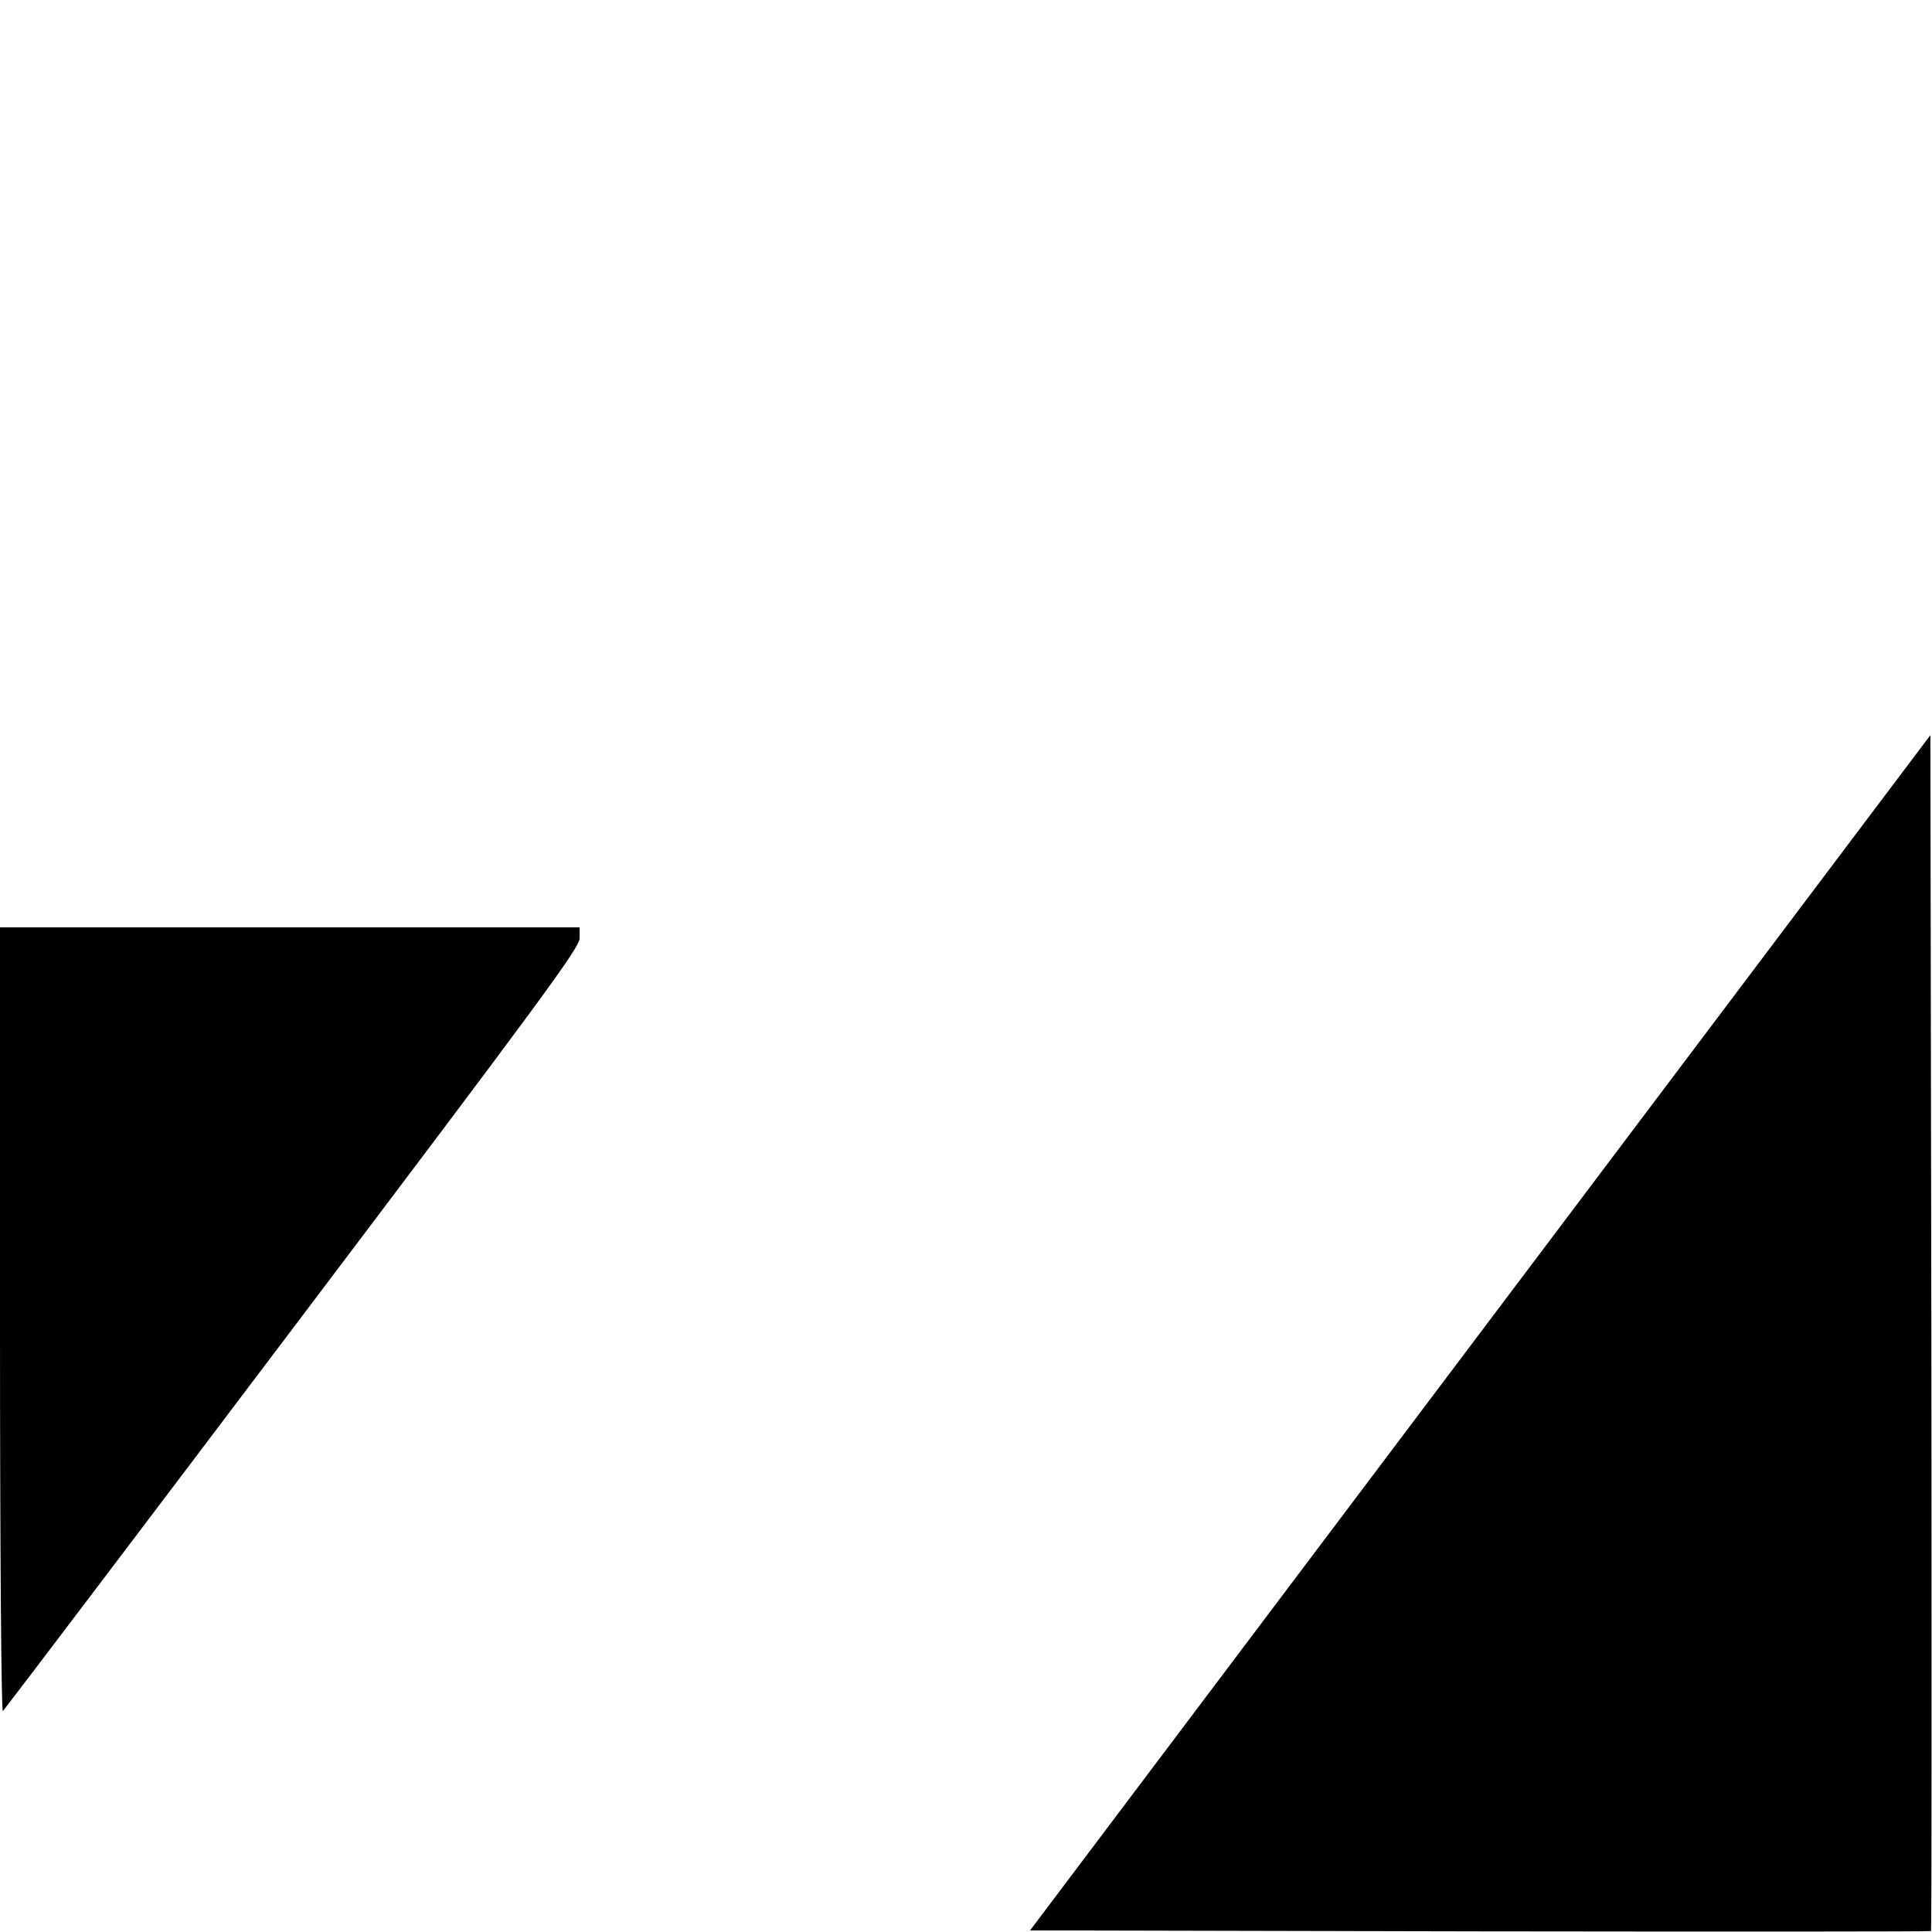
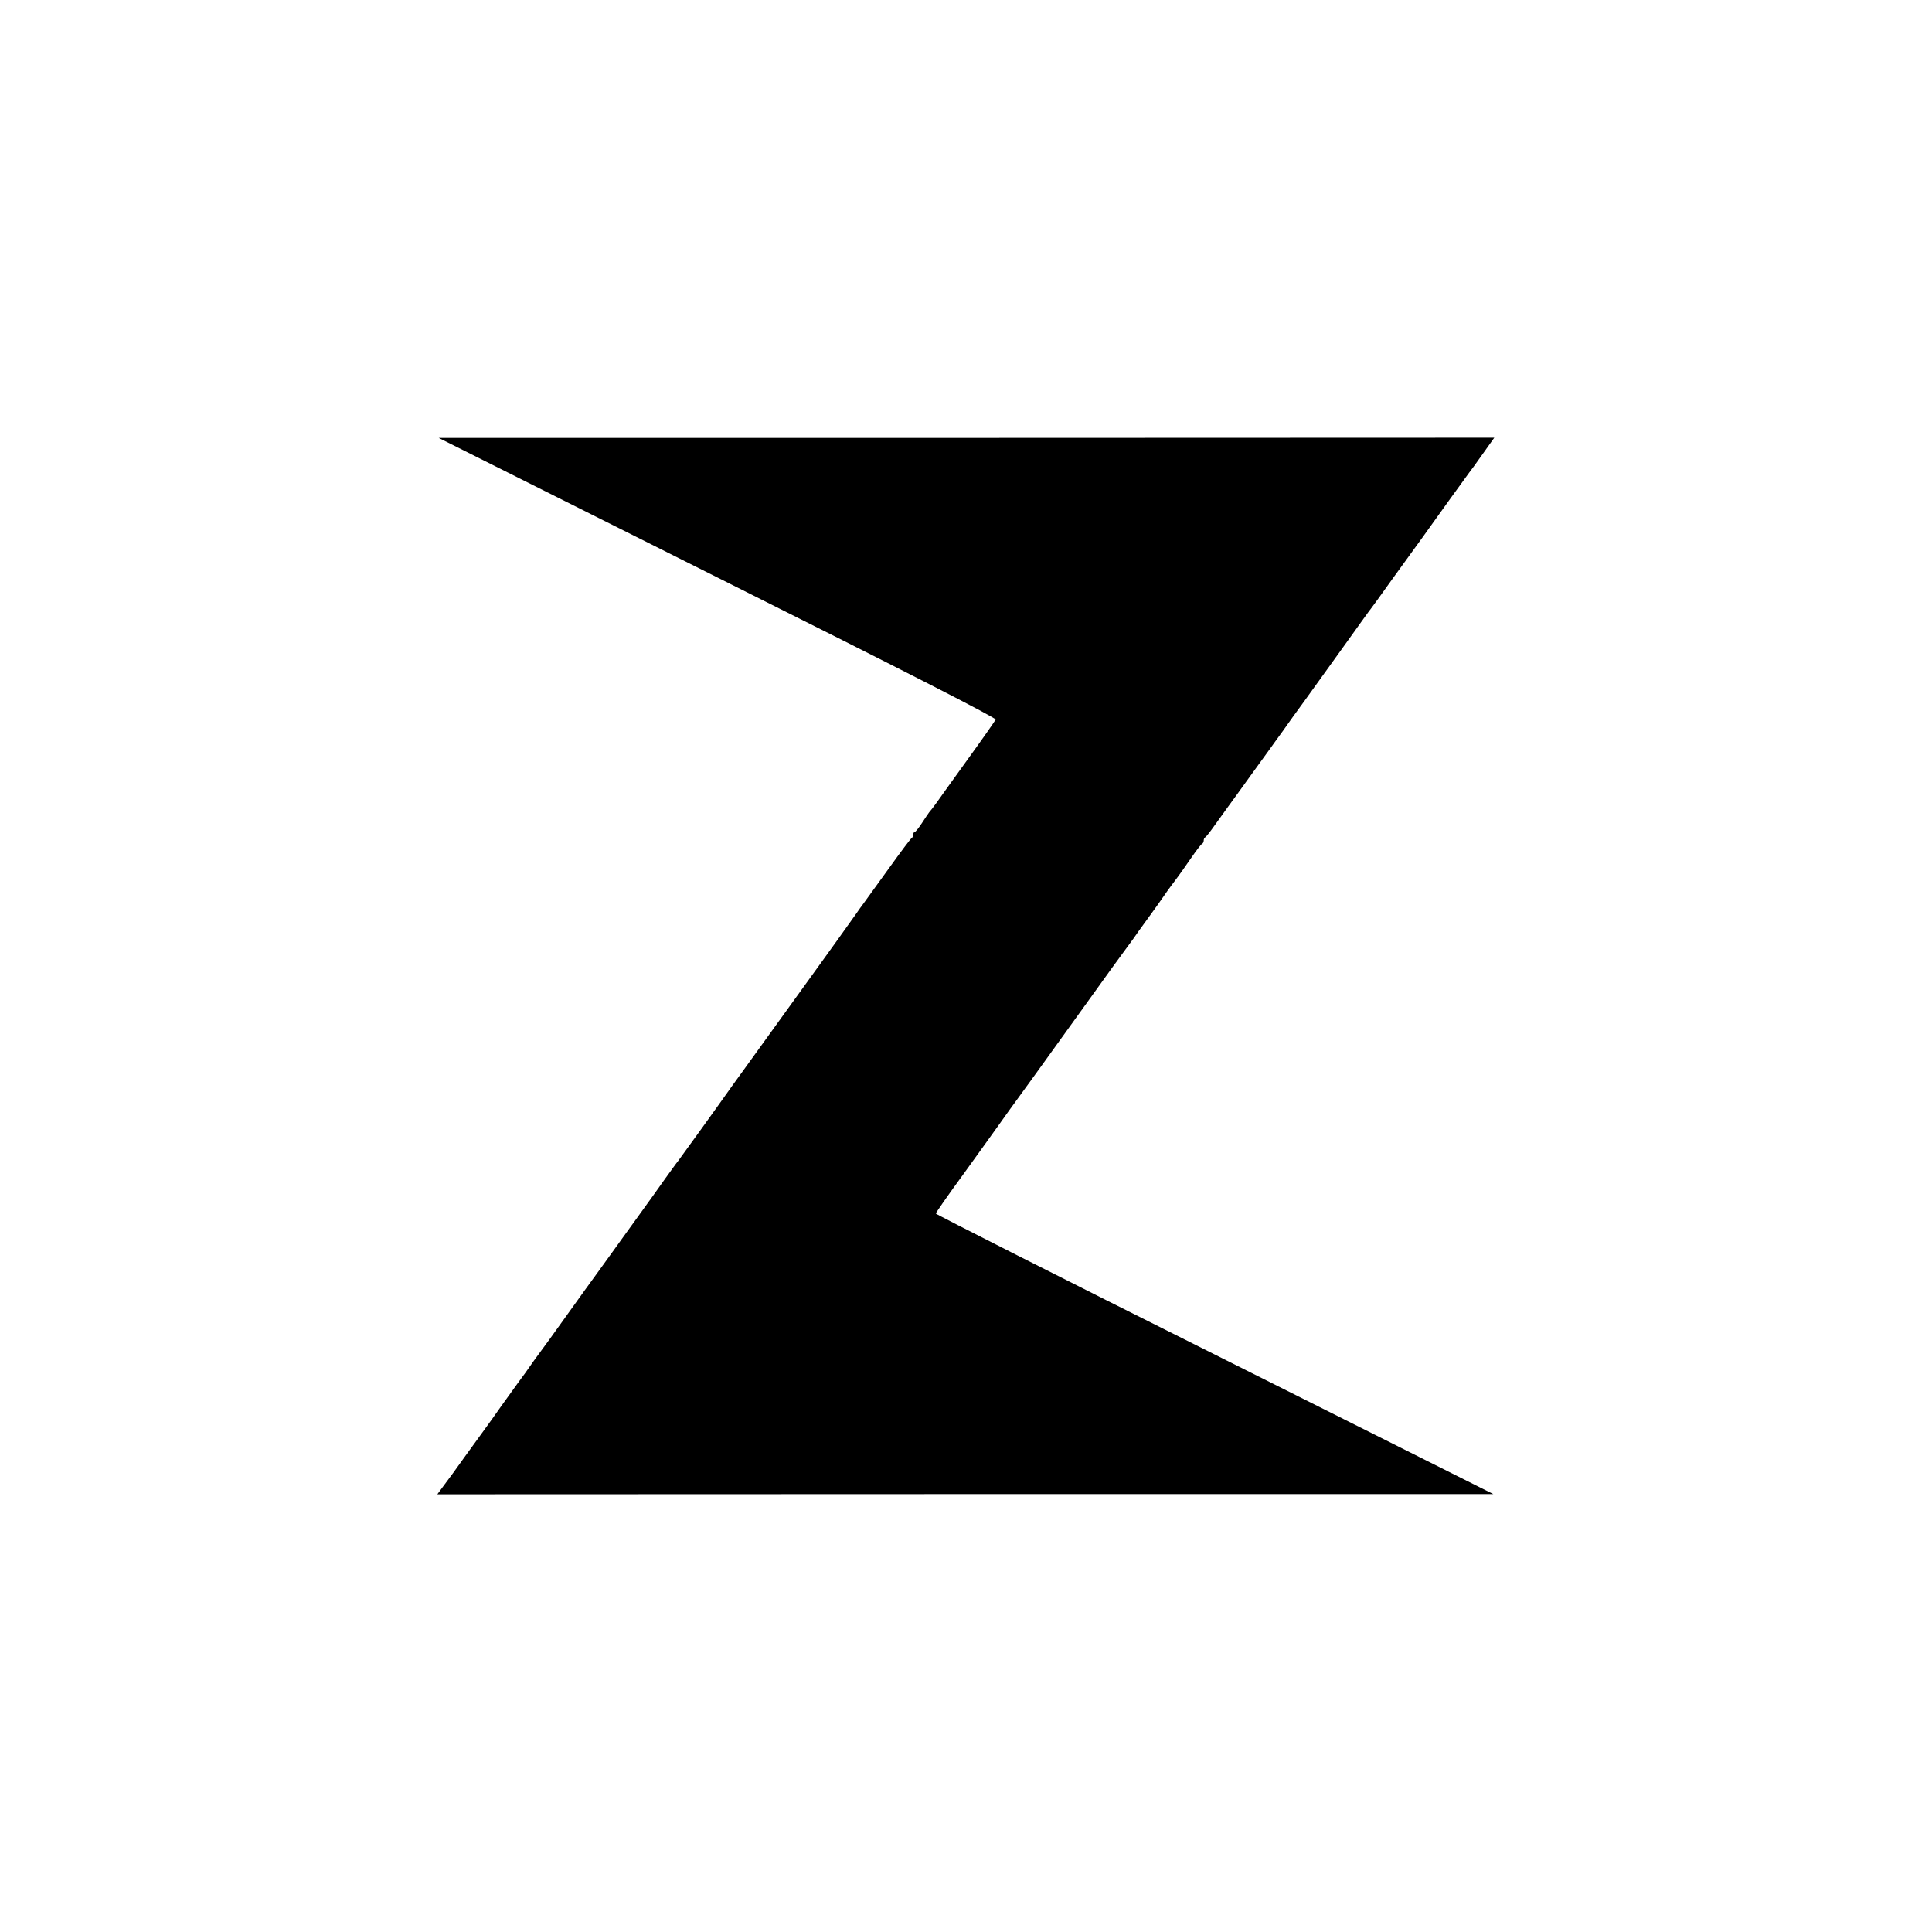
- <svg xmlns="http://www.w3.org/2000/svg" version="1" width="800" height="800" viewBox="0 0 600 600">
-   <path d="M459.7 413.9L319.9 599.5l139.7.3c76.9.1 139.9.1 140.1-.1.2-.2.2-83.9.1-185.9l-.3-185.5-139.8 185.6zM0 410.2c0 71.9.4 121.8.9 121.2.5-.5 41-53.9 90-118.8C168.2 310.3 180 294.3 180 291.4V288H0v122.2z" />
+ <svg xmlns="http://www.w3.org/2000/svg" version="1.0" width="1024pt" height="1024pt" viewBox="0 0 1024 1024" preserveAspectRatio="xMidYMid meet">
+   <g transform="translate(0,1024) scale(0.1,-0.1)" fill="#000000" stroke="none">
+     <path d="M3803 7179 c1032 -516 1477 -744 1474 -753 -3 -7 -70 -103 -149 -212 -79 -110 -155 -215 -168 -234 -14 -19 -29 -39 -35 -45 -5 -7 -23 -33 -39 -58 -17 -26 -34 -47 -38 -47 -4 0 -8 -6 -8 -14 0 -8 -4 -16 -8 -18 -4 -1 -58 -73 -119 -158 -61 -85 -122 -169 -135 -187 -13 -17 -30 -41 -38 -53 -15 -22 -198 -277 -226 -315 -21 -29 -333 -461 -379 -525 -11 -15 -36 -50 -55 -76 -69 -98 -279 -389 -287 -399 -5 -5 -34 -46 -66 -90 -31 -44 -96 -135 -144 -201 -49 -67 -110 -153 -137 -190 -27 -38 -66 -91 -86 -119 -20 -27 -90 -124 -155 -215 -65 -91 -132 -184 -149 -206 -17 -23 -38 -52 -46 -64 -8 -12 -37 -53 -65 -90 -27 -38 -68 -94 -90 -125 -22 -32 -68 -96 -103 -144 -34 -47 -75 -103 -90 -124 -39 -55 -84 -117 -116 -159 l-28 -38 2798 1 2799 0 -1477 740 c-813 406 -1478 743 -1478 747 0 4 65 98 145 207 79 110 166 230 192 267 26 37 77 108 113 157 36 49 97 134 136 188 39 54 142 197 229 318 87 121 172 239 189 261 17 23 37 50 44 60 7 11 42 60 78 109 36 50 73 101 82 115 9 14 35 50 58 80 23 30 63 87 89 125 27 39 52 72 57 73 4 2 8 10 8 17 0 7 3 15 8 17 4 2 25 28 46 58 22 30 54 75 72 100 18 25 74 101 123 170 50 69 97 134 105 145 8 11 37 52 65 90 27 39 79 111 115 160 36 50 128 178 205 285 77 107 143 200 148 205 5 6 55 75 112 155 58 80 131 181 163 225 31 44 98 136 147 205 50 69 94 130 98 135 5 6 37 49 71 98 l62 87 -2798 -1 -2797 0 1478 -740z" />
+   </g>
</svg>
